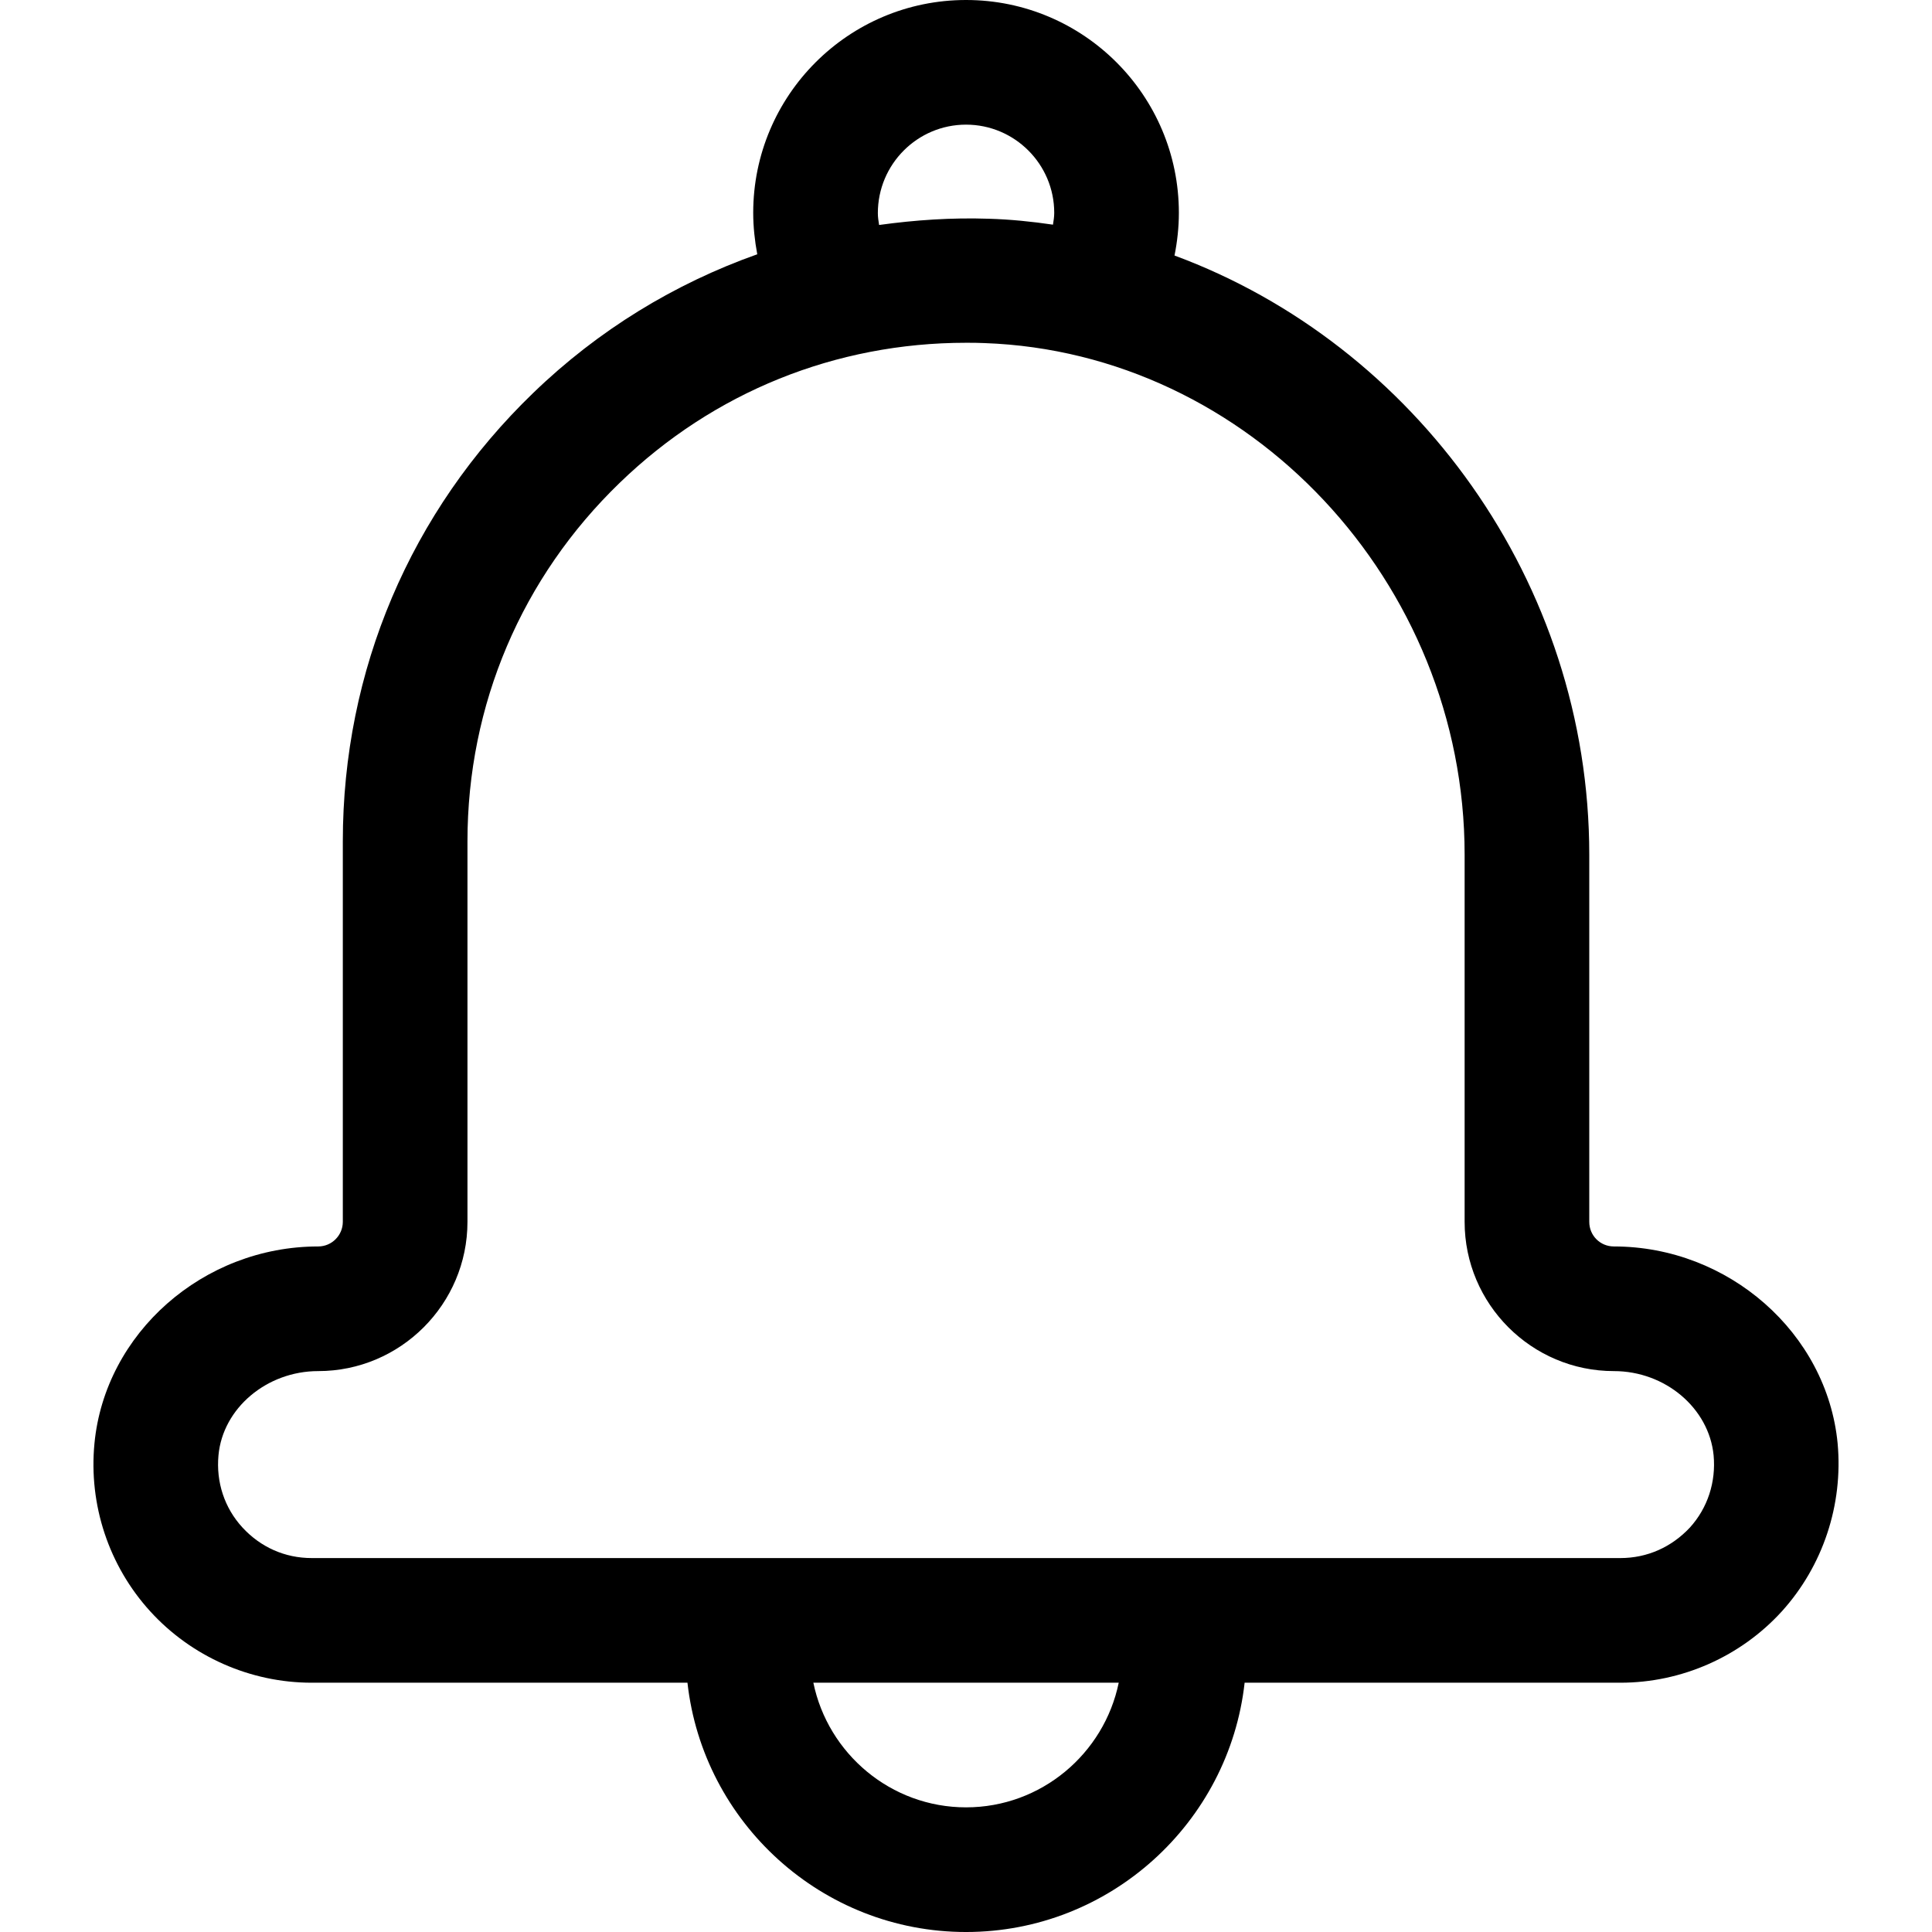
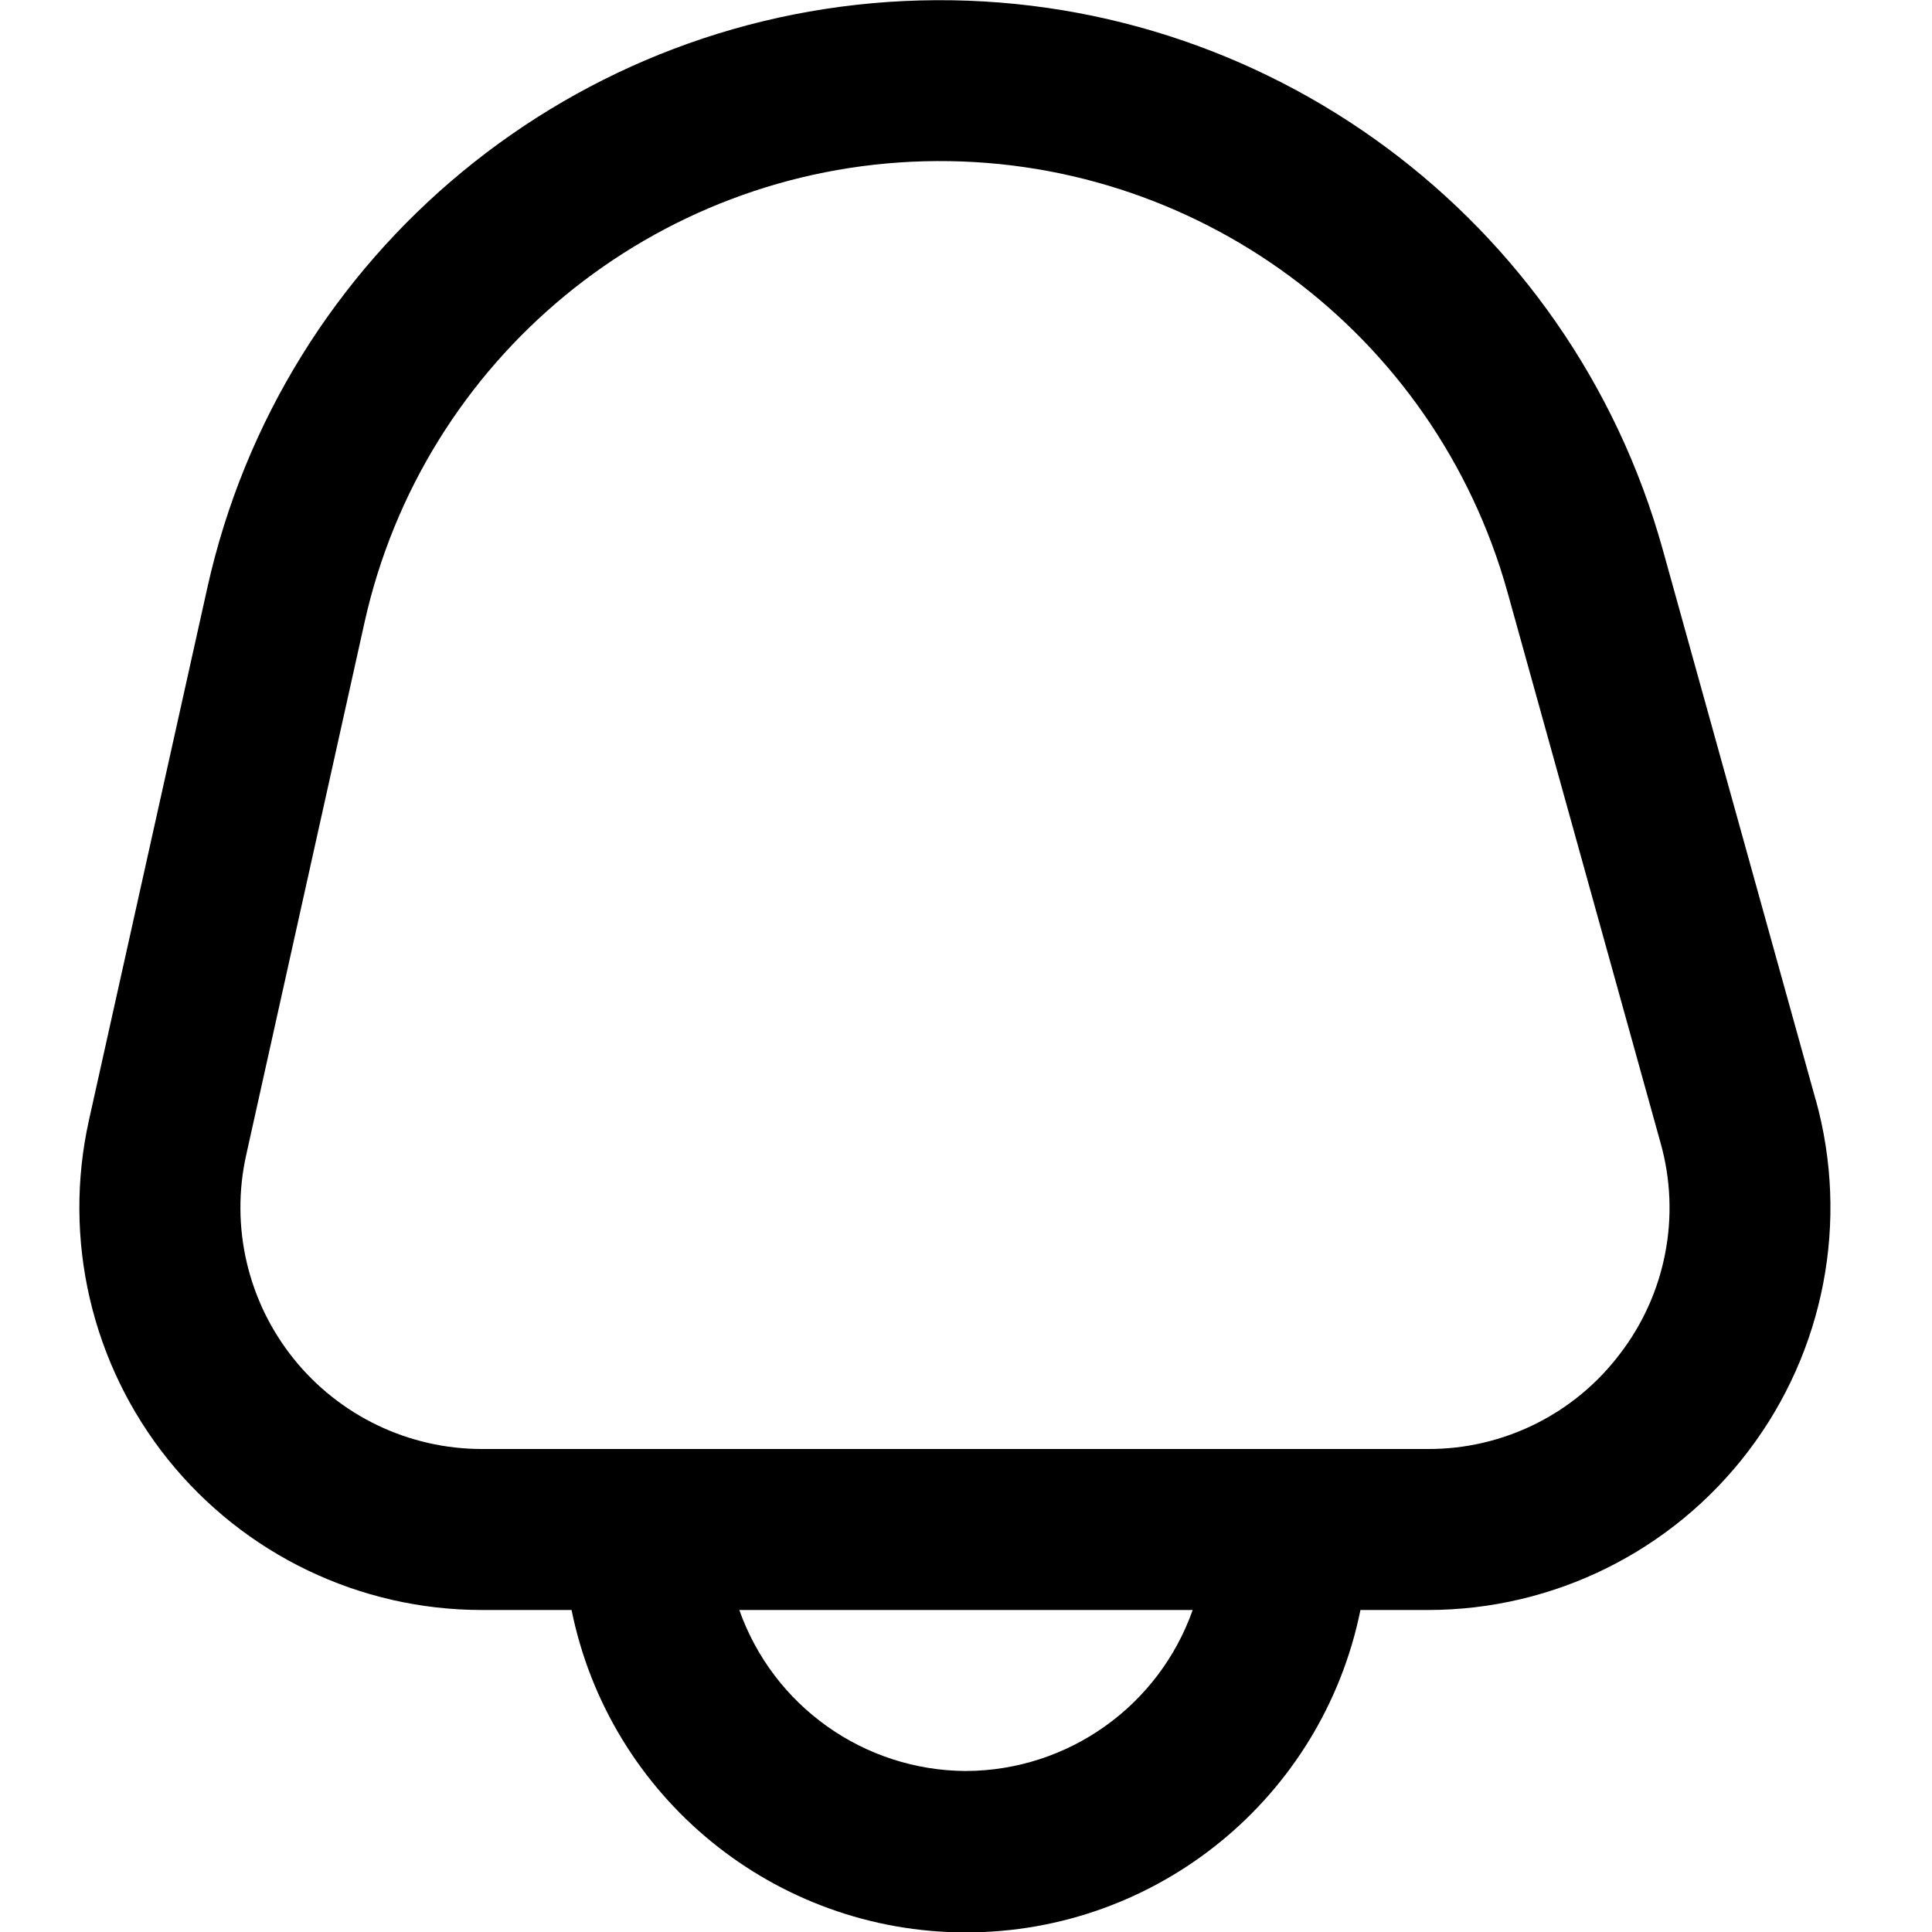
- <svg xmlns="http://www.w3.org/2000/svg" id="Capa_1" enable-background="new 0 0 371.263 371.263" height="512" viewBox="0 0 371.263 371.263" width="512">
-   <g>
-     <g>
-       <path d="m305.402 234.794v-70.54c0-52.396-33.533-98.085-79.702-115.151.539-2.695.838-5.449.838-8.204.001-22.575-18.323-40.899-40.898-40.899s-40.899 18.324-40.899 40.899c0 2.695.299 5.389.778 7.964-15.868 5.629-30.539 14.551-43.054 26.647-23.593 22.755-36.587 53.354-36.587 86.169v73.115c0 2.575-2.096 4.731-4.731 4.731-22.096 0-40.959 16.647-42.995 37.845-1.138 11.797 2.755 23.533 10.719 32.276 7.904 8.683 19.222 13.713 31.018 13.713h72.217c2.994 26.887 25.869 47.905 53.534 47.905s50.54-21.018 53.534-47.905h72.217c11.797 0 23.114-5.03 31.018-13.713 7.904-8.743 11.797-20.479 10.719-32.276-2.036-21.198-20.958-37.845-42.995-37.845-2.635-.001-4.731-2.097-4.731-4.731zm-119.762-210.842c9.341 0 16.946 7.605 16.946 16.946 0 .778-.12 1.497-.24 2.275-4.072-.599-8.204-1.018-12.336-1.138-7.126-.24-14.132.24-21.078 1.198-.12-.778-.24-1.497-.24-2.275.002-9.401 7.607-17.006 16.948-17.006zm0 323.358c-14.431 0-26.527-10.3-29.342-23.952h58.683c-2.813 13.653-14.909 23.952-29.341 23.952zm143.655-67.665c.479 5.15-1.138 10.12-4.551 13.892-3.533 3.773-8.204 5.868-13.353 5.868h-251.501c-5.15 0-9.82-2.096-13.294-5.868-3.473-3.772-5.09-8.743-4.611-13.892.838-9.042 9.282-16.168 19.162-16.168 15.809 0 28.683-12.874 28.683-28.683v-73.115c0-26.228 10.419-50.719 29.282-68.923 18.024-17.425 41.498-26.887 66.528-26.887 1.198 0 2.335 0 3.533.06 50.839 1.796 92.277 45.929 92.277 98.325v70.54c0 15.809 12.874 28.683 28.683 28.683 9.88 0 18.264 7.126 19.162 16.168z" />
-     </g>
-   </g>
+ <svg xmlns="http://www.w3.org/2000/svg" id="Outline" viewBox="0 0 24 24">
+   <path d="M22.555,13.662l-1.9-6.836A9.321,9.321,0,0,0,2.576,7.3L1.105,13.915A5,5,0,0,0,5.986,20H7.1a5,5,0,0,0,9.8,0h.838a5,5,0,0,0,4.818-6.338ZM12,22a3,3,0,0,1-2.816-2h5.632A3,3,0,0,1,12,22Zm8.126-5.185A2.977,2.977,0,0,1,17.737,18H5.986a3,3,0,0,1-2.928-3.651l1.47-6.616a7.321,7.321,0,0,1,14.2-.372l1.9,6.836A2.977,2.977,0,0,1,20.126,16.815Z" />
</svg>
